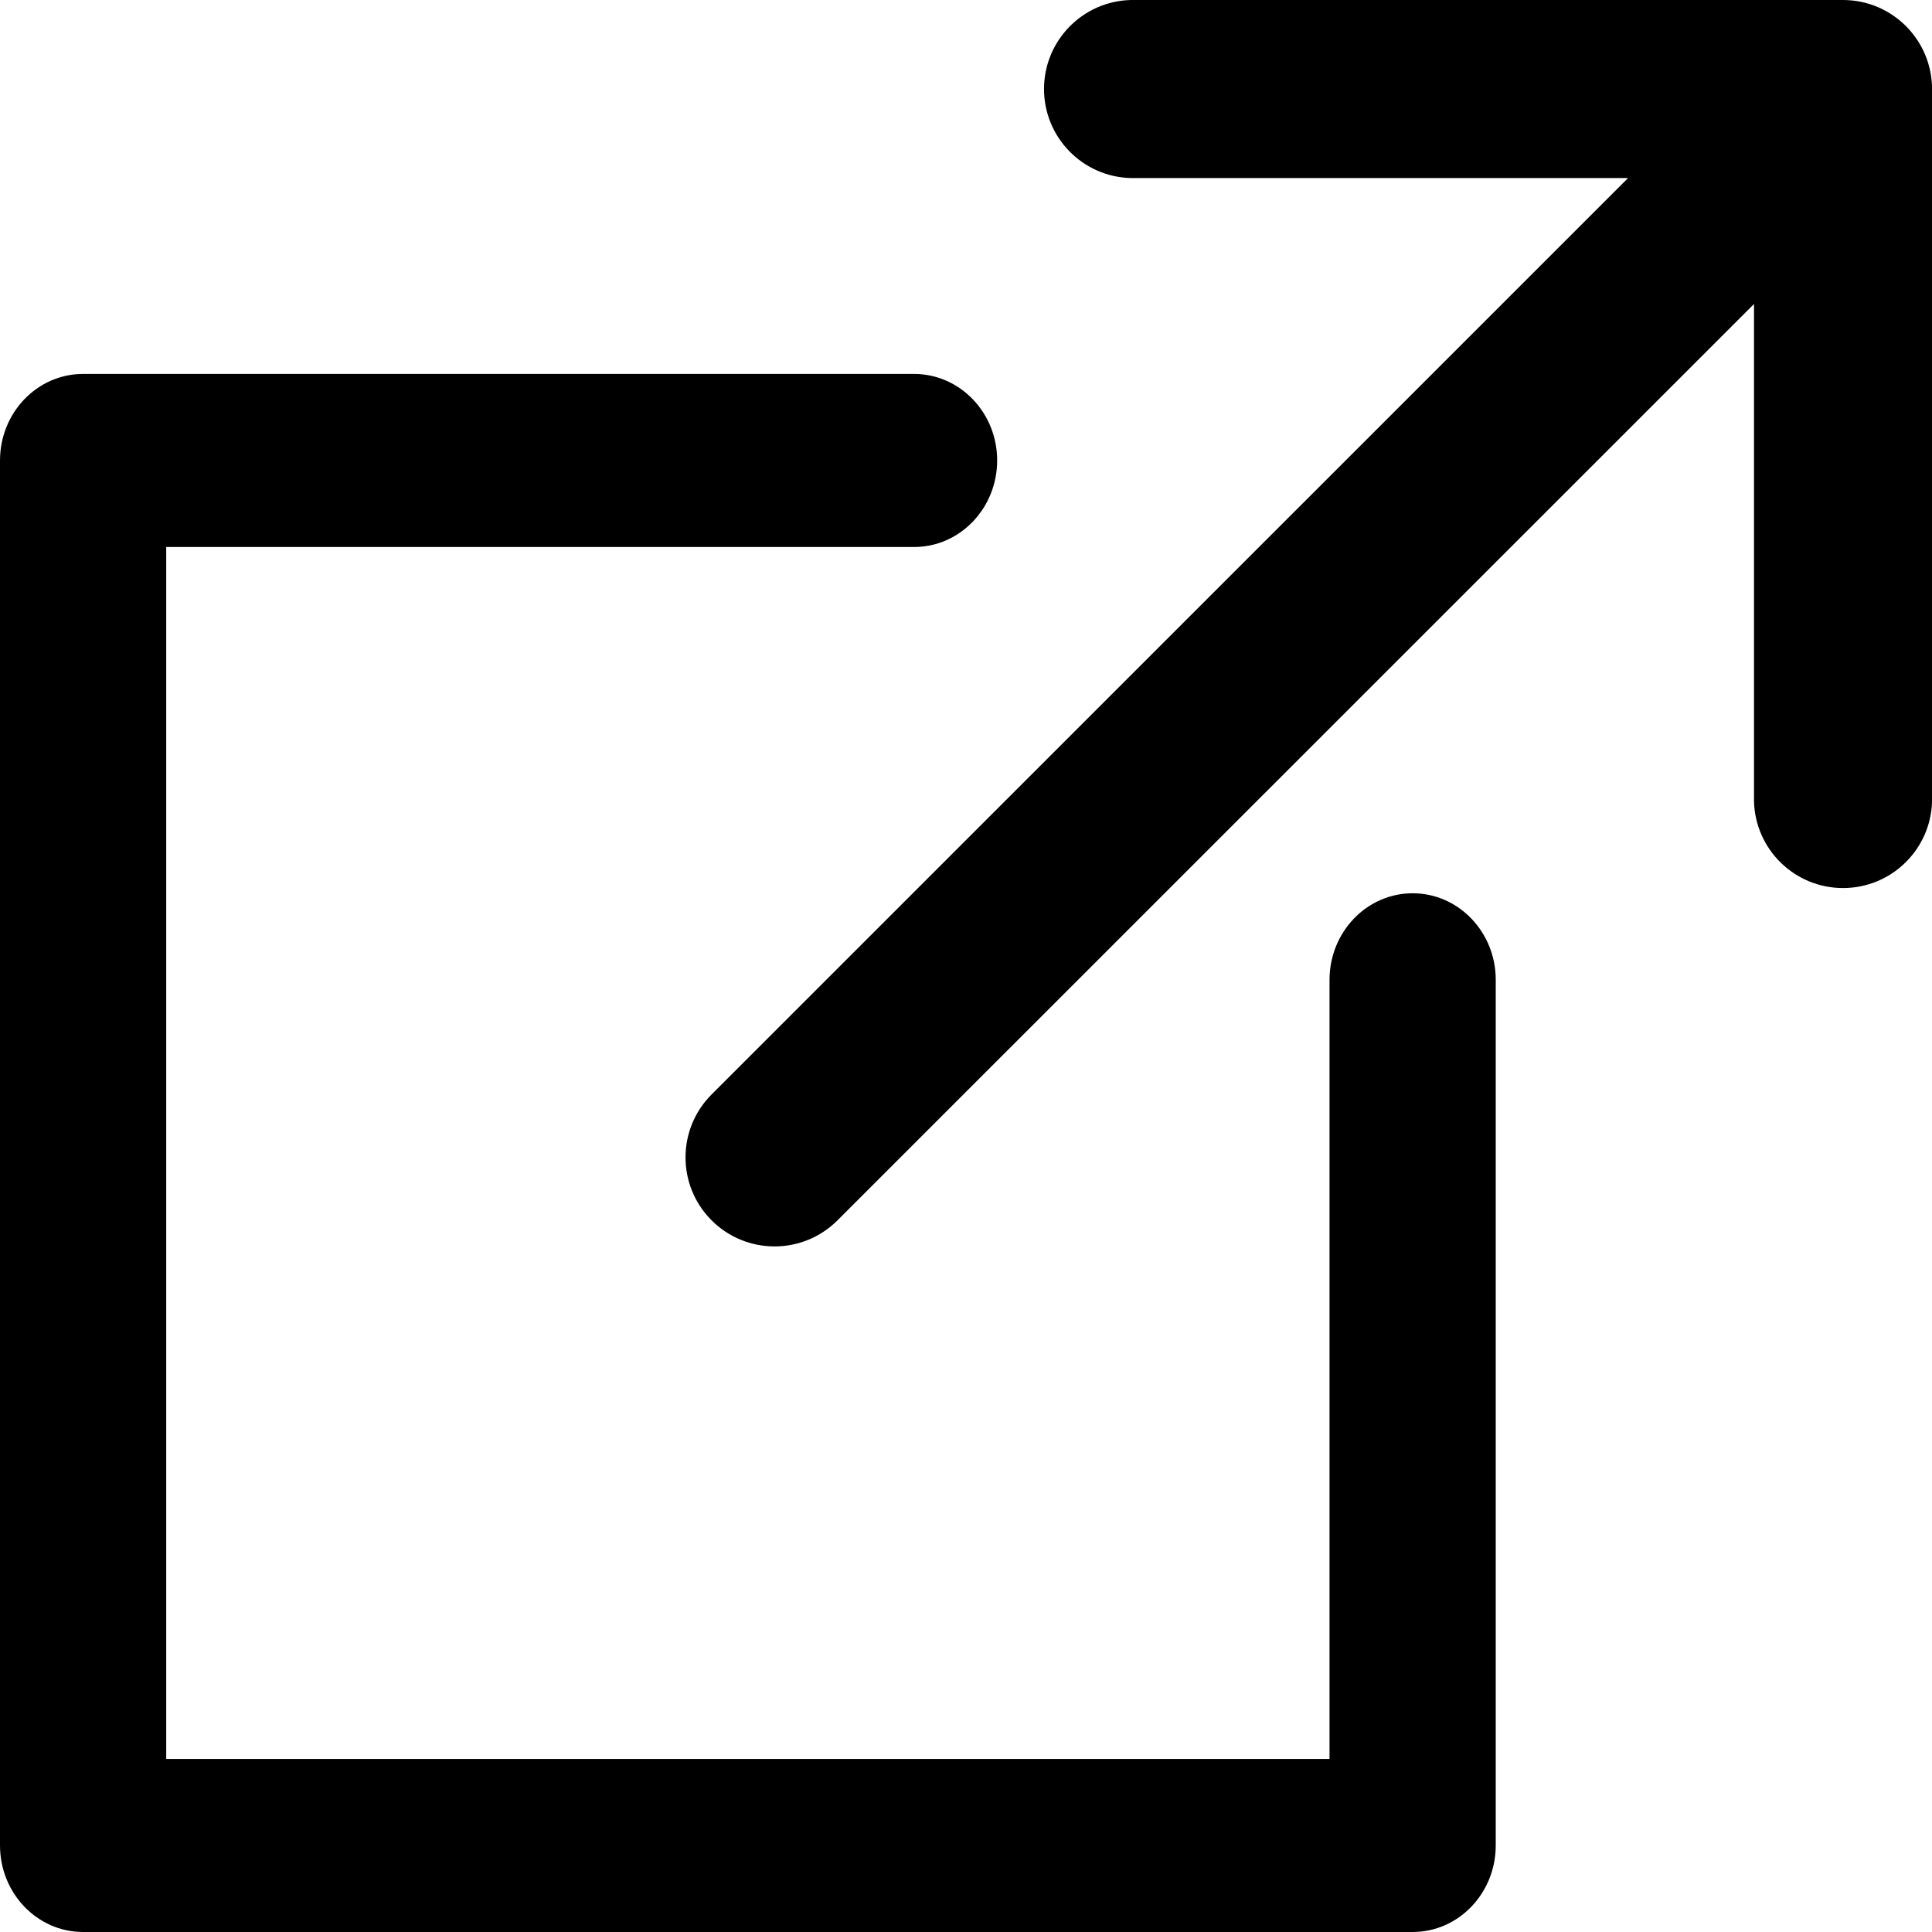
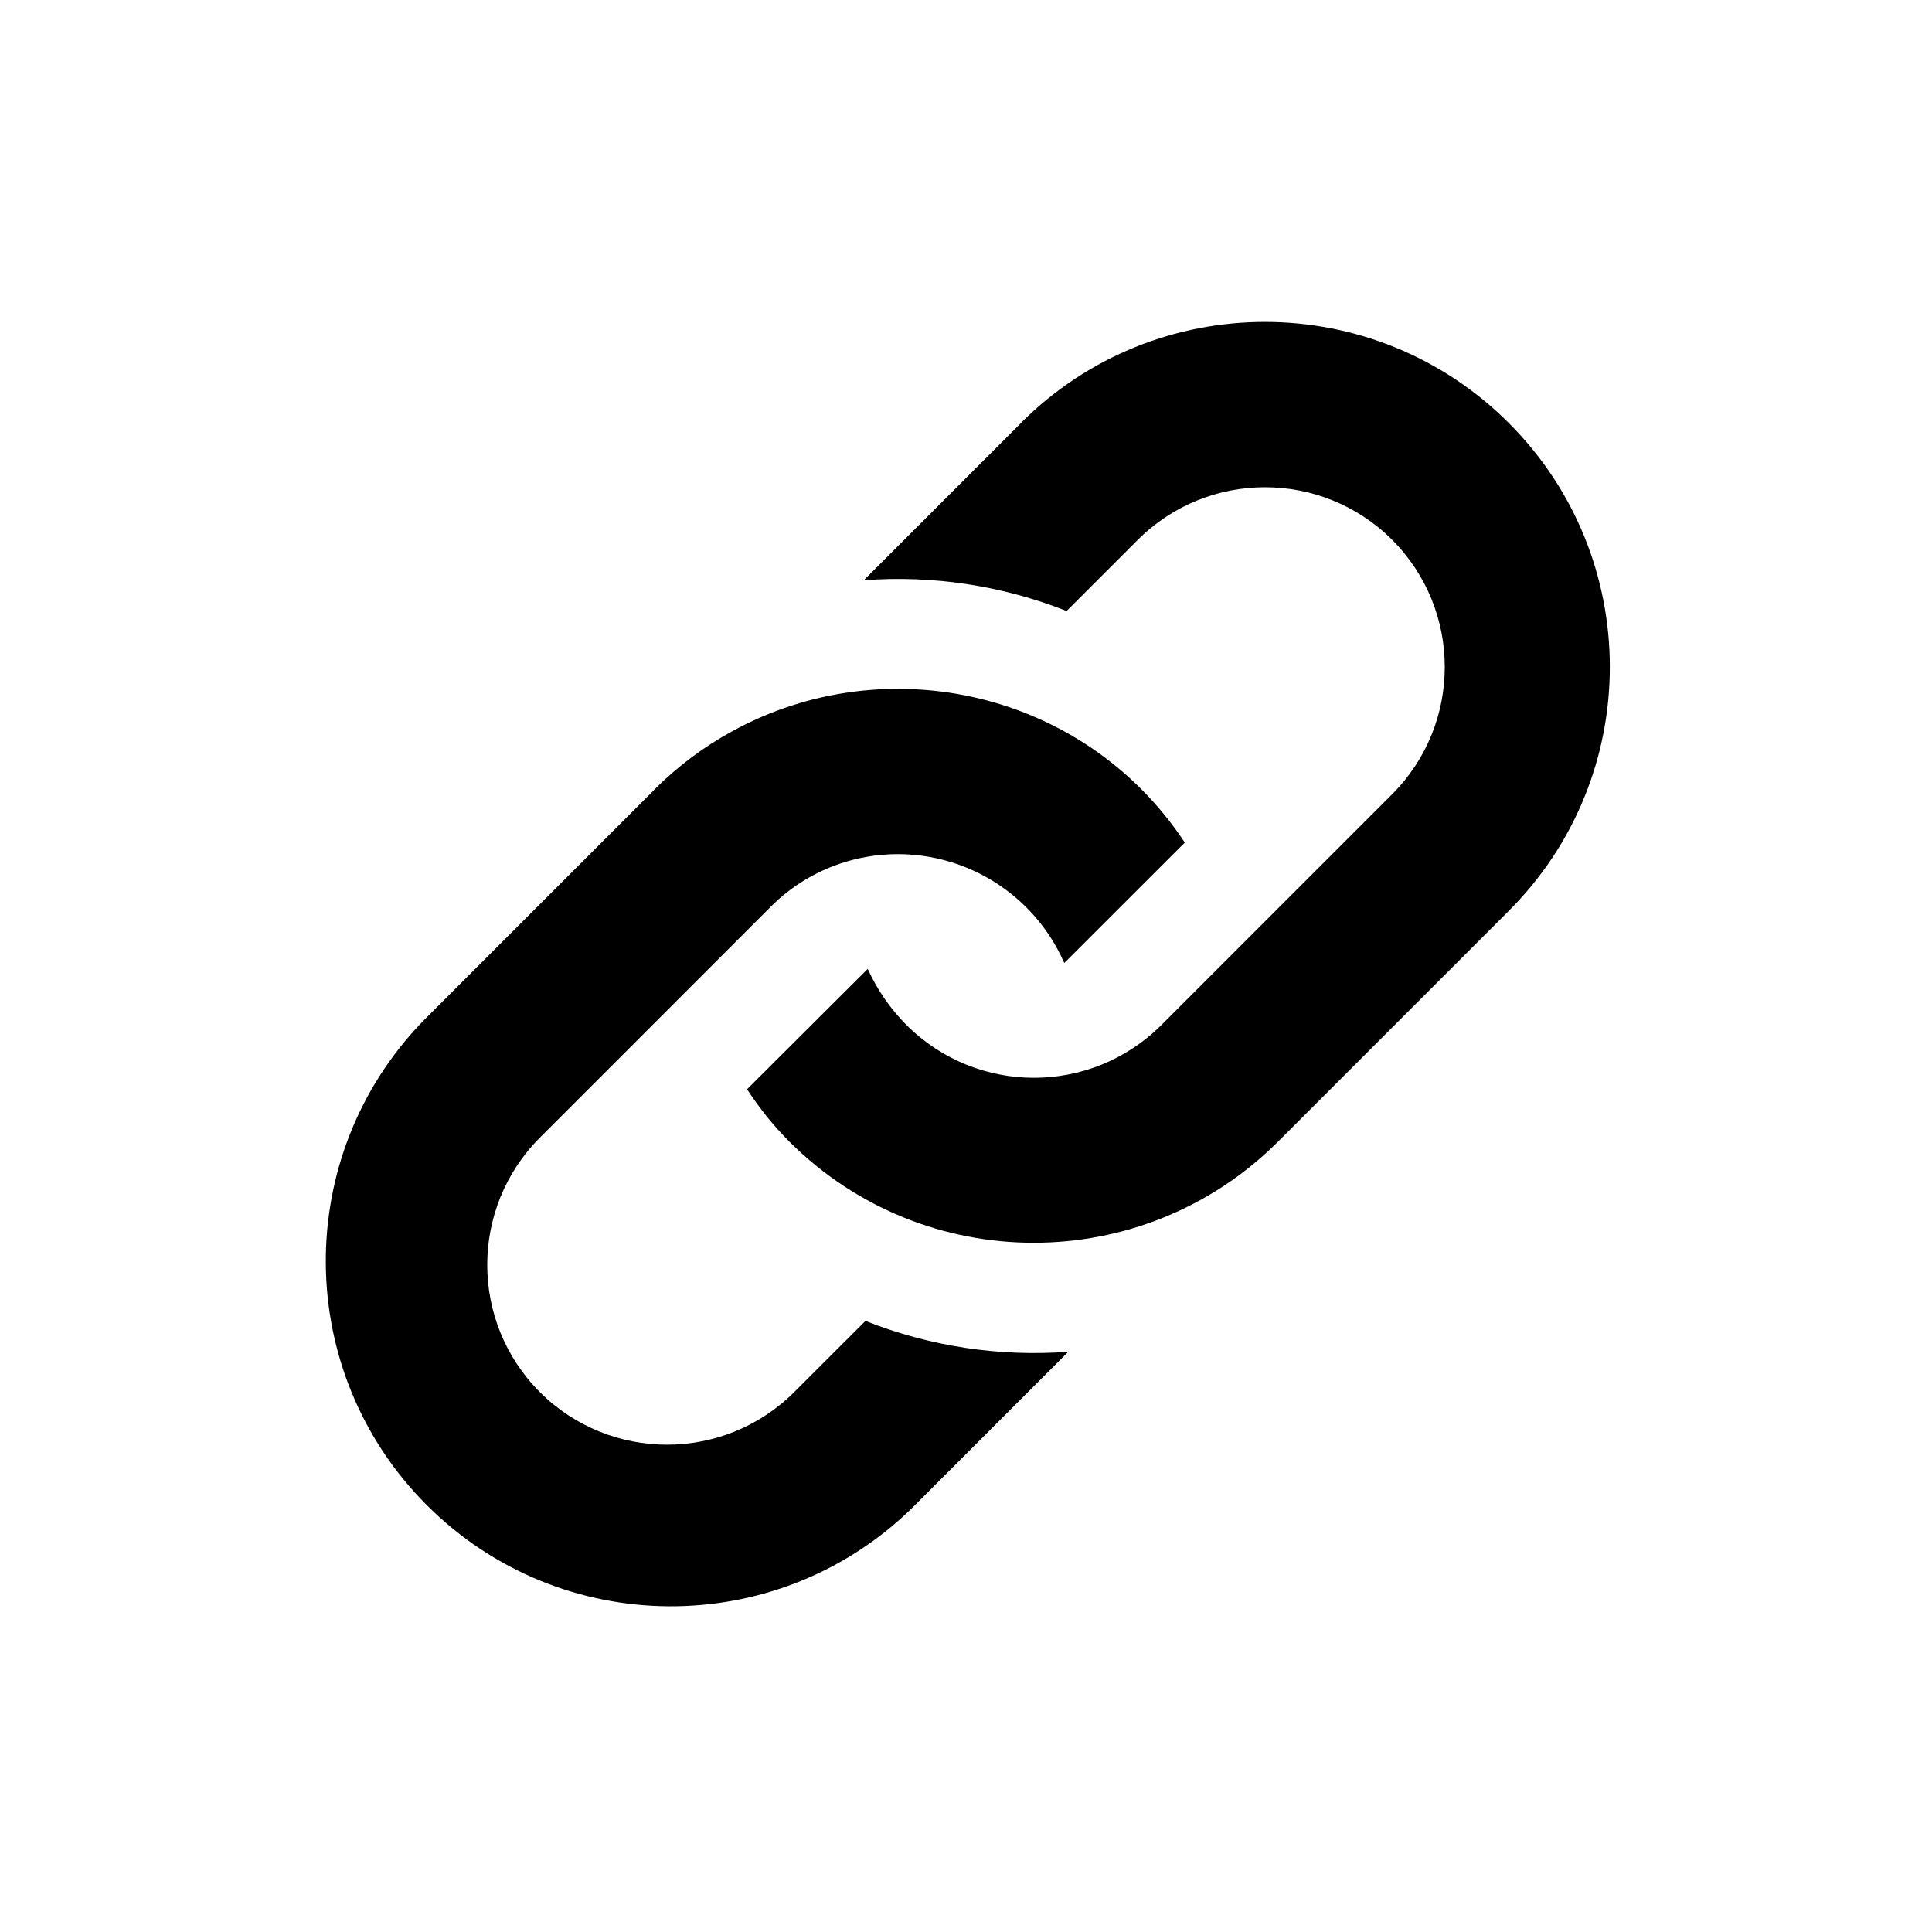
- <svg xmlns="http://www.w3.org/2000/svg" width="31" height="31" viewBox="0 0 31 31">
-   <g fill="currentColor" fill-rule="nonzero">
-     <path d="M29.571 0H18.143a1.429 1.429 0 0 0 0 2.857h7.98L11.418 17.561a1.428 1.428 0 1 0 2.02 2.02L28.144 4.878v7.98a1.429 1.429 0 0 0 2.857 0V1.43C31 .639 30.36 0 29.571 0z" />
-     <path d="M22.667 14.333c-.737 0-1.334.622-1.334 1.39v12.5H2.667V8.777h12c.736 0 1.333-.622 1.333-1.39C16 6.623 15.403 6 14.667 6H1.333C.597 6 0 6.622 0 7.389V29.61C0 30.378.597 31 1.333 31h21.334c.736 0 1.333-.622 1.333-1.389V15.722c0-.767-.597-1.389-1.333-1.389z" />
-   </g>
+ <svg xmlns="http://www.w3.org/2000/svg" width="24" height="24" viewBox="0 0 24 24">
+   <path fill="currentColor" fill-rule="evenodd" d="M8.125 9.812c.293-.293.617-.534.963-.724 1.925-1.061 4.393-.497 5.63 1.379l-1.497 1.496a2.257 2.257 0 0 0-2.556-1.299c-.4.09-.78.289-1.09.599l-2.869 2.87a2.237 2.237 0 0 0 0 3.16 2.237 2.237 0 0 0 3.16 0l.885-.884a5.69 5.69 0 0 0 2.52.383l-1.953 1.953a4.287 4.287 0 0 1-6.062-6.062l2.87-2.87zm4.558-4.557L10.73 7.208a5.69 5.69 0 0 1 2.52.382l.884-.884a2.237 2.237 0 0 1 3.16 0 2.237 2.237 0 0 1 0 3.16l-2.87 2.87a2.239 2.239 0 0 1-3.16 0 2.378 2.378 0 0 1-.485-.7L9.28 13.531c.158.239.32.445.53.655a4.295 4.295 0 0 0 6.062 0l2.87-2.87a4.285 4.285 0 1 0-6.06-6.062z" />
</svg>
